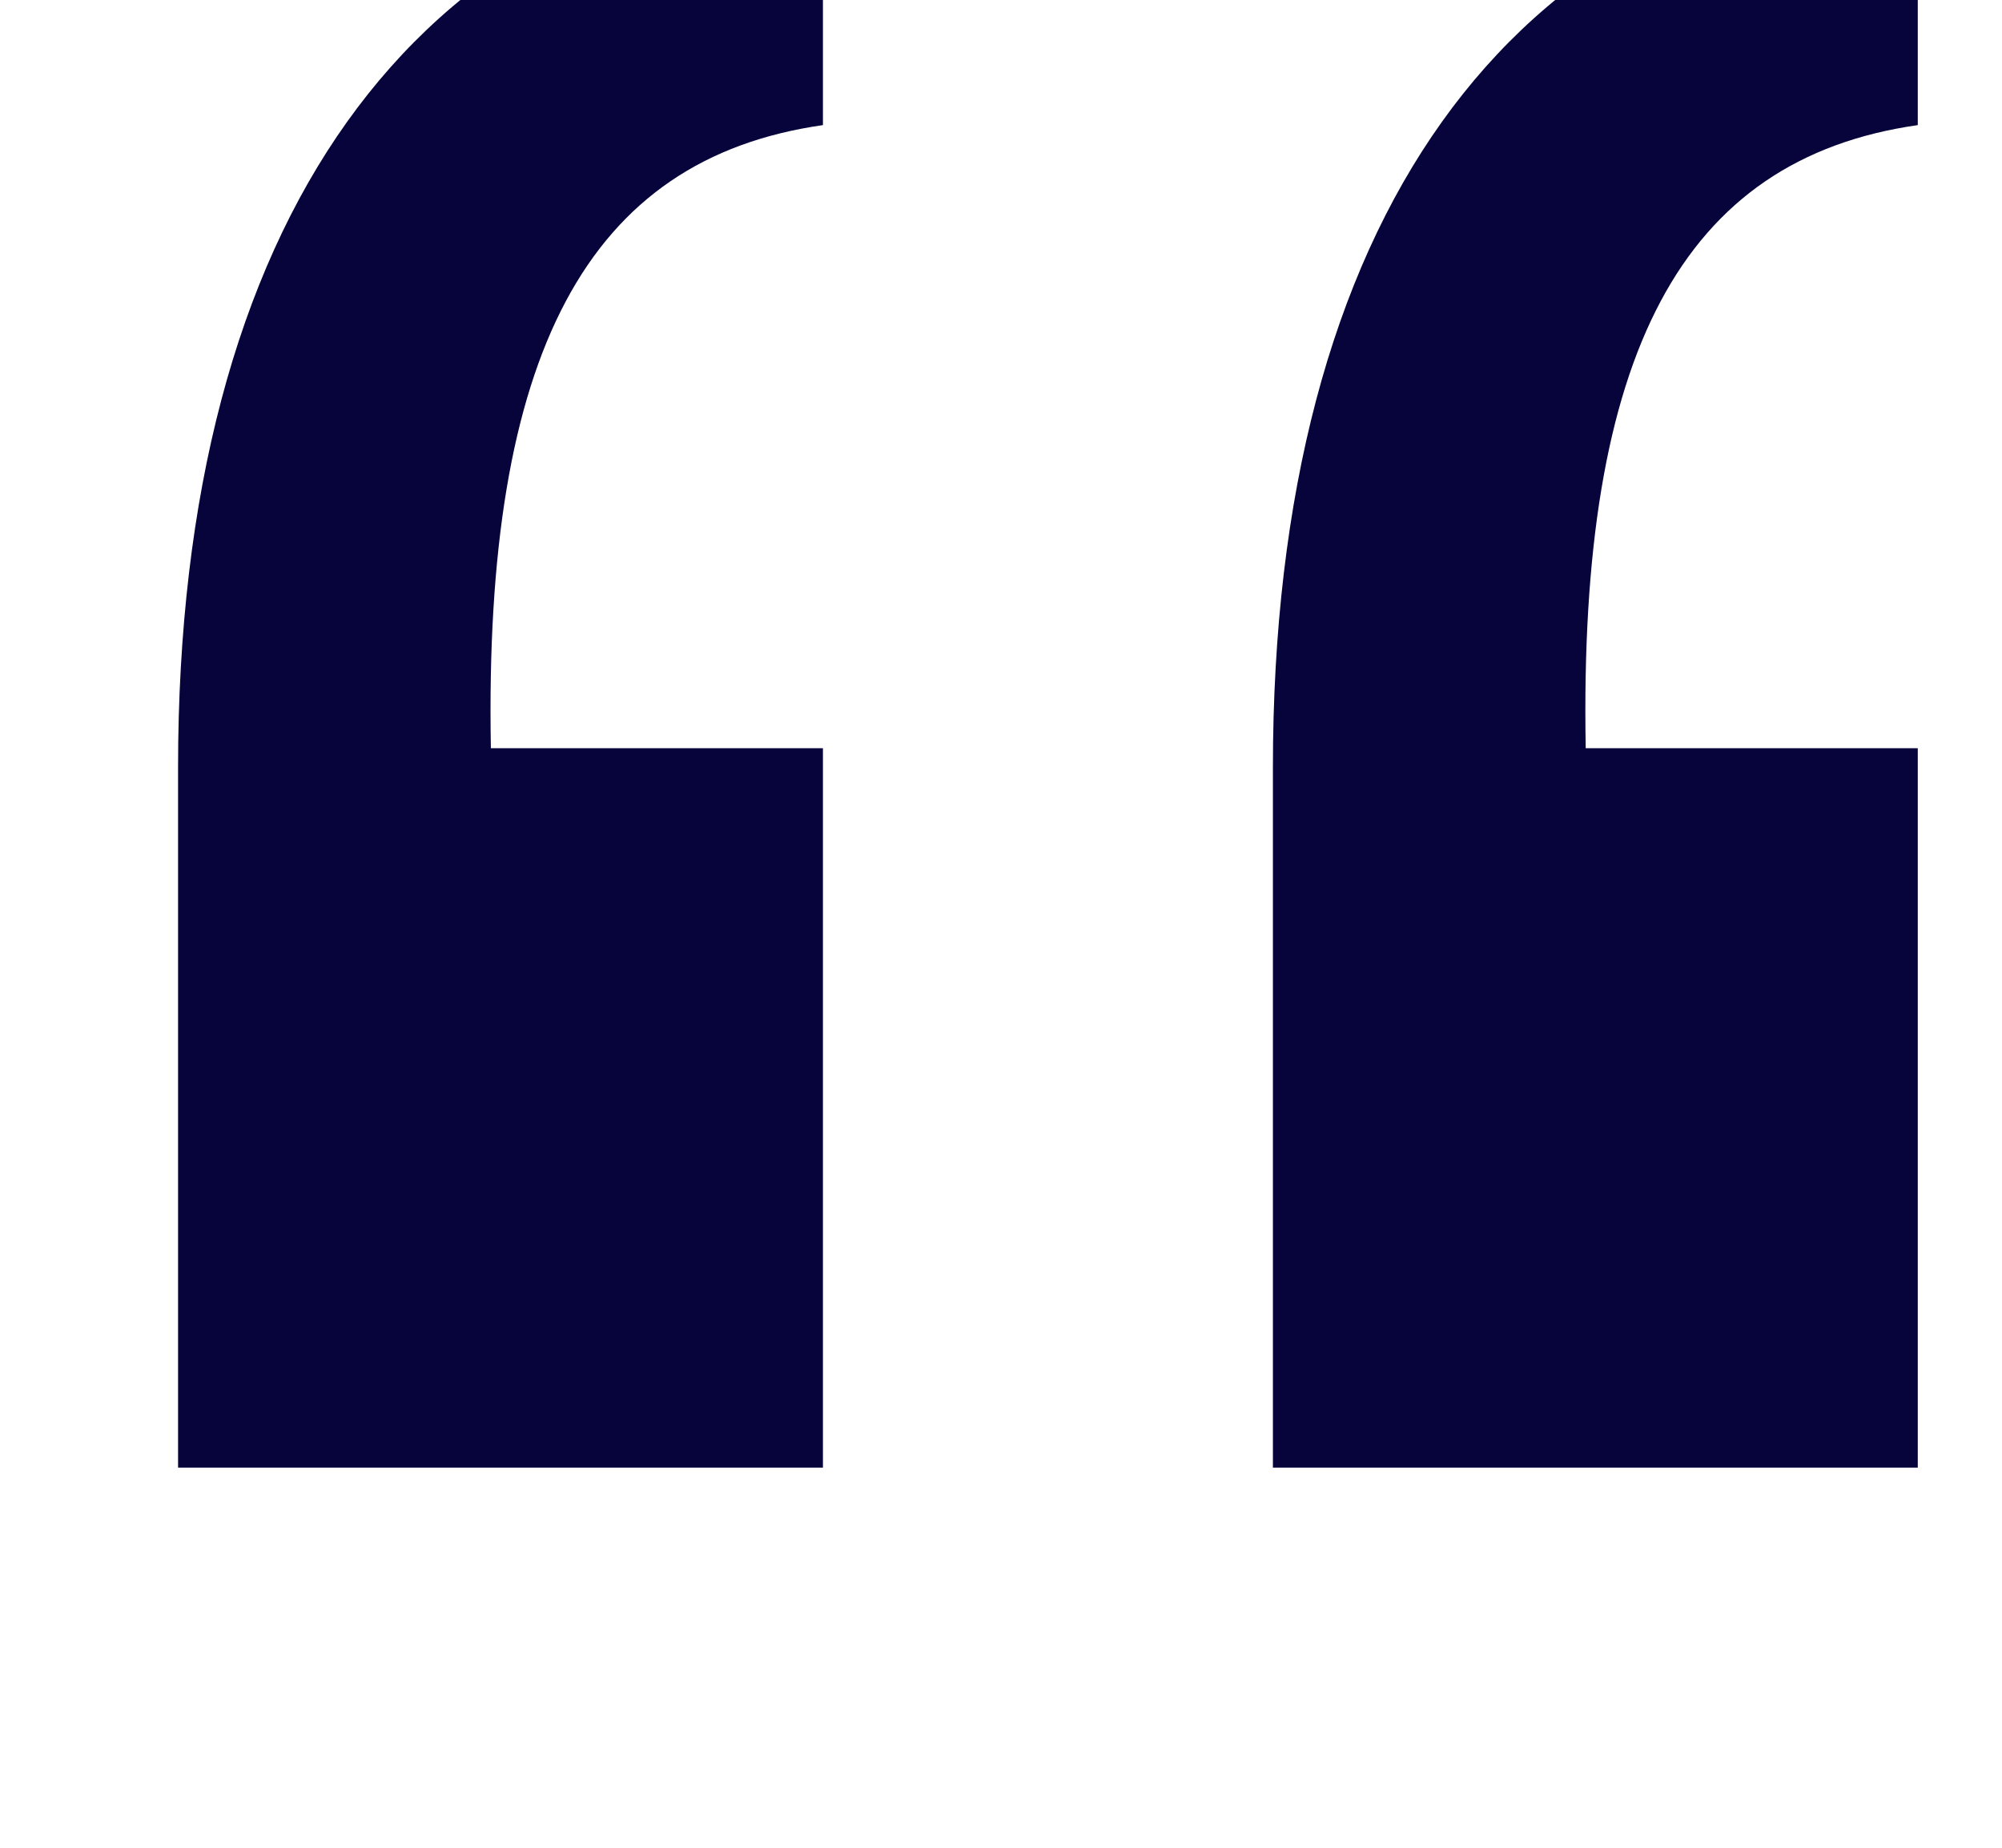
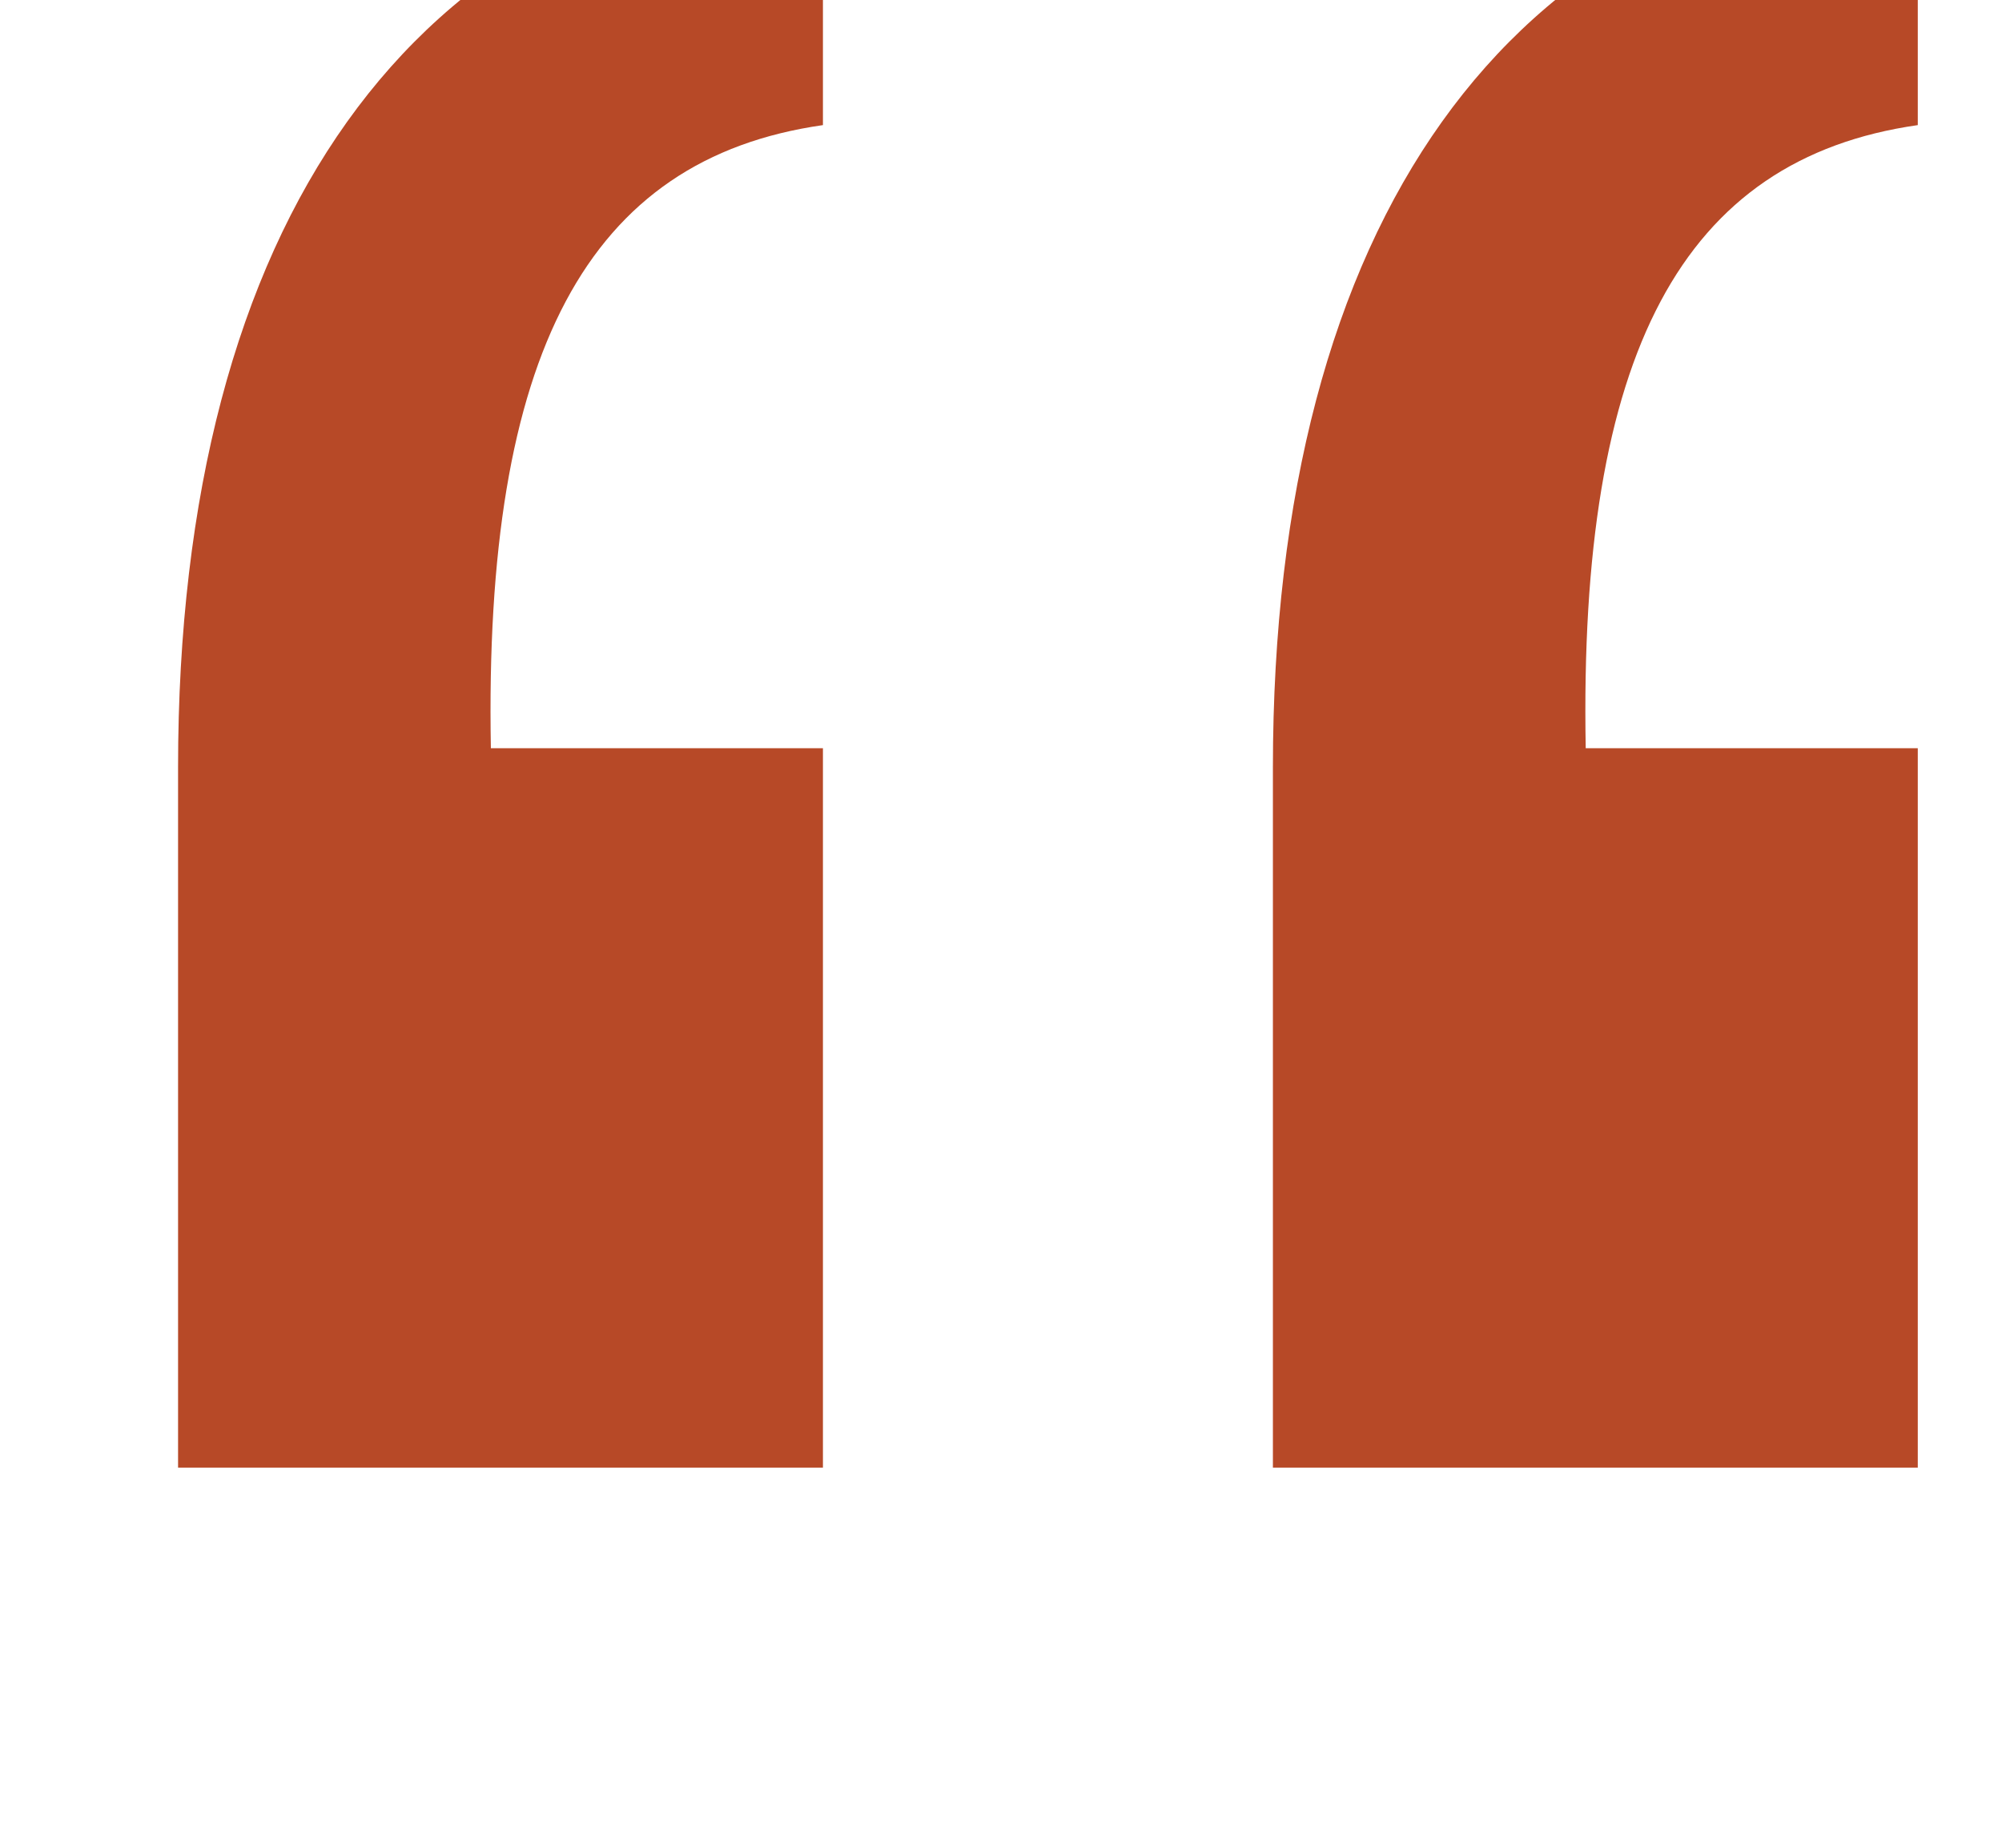
<svg xmlns="http://www.w3.org/2000/svg" width="13" height="12">
-   <text transform="translate(-34 -25)" fill="#07043B" fill-rule="evenodd" font-family="Helvetica" font-size="45">
+   <text transform="translate(-34 -25)" fill="#B74927" fill-rule="evenodd" font-family="Helvetica" font-size="45">
    <tspan x="33" y="56">“</tspan>
  </text>
</svg>
